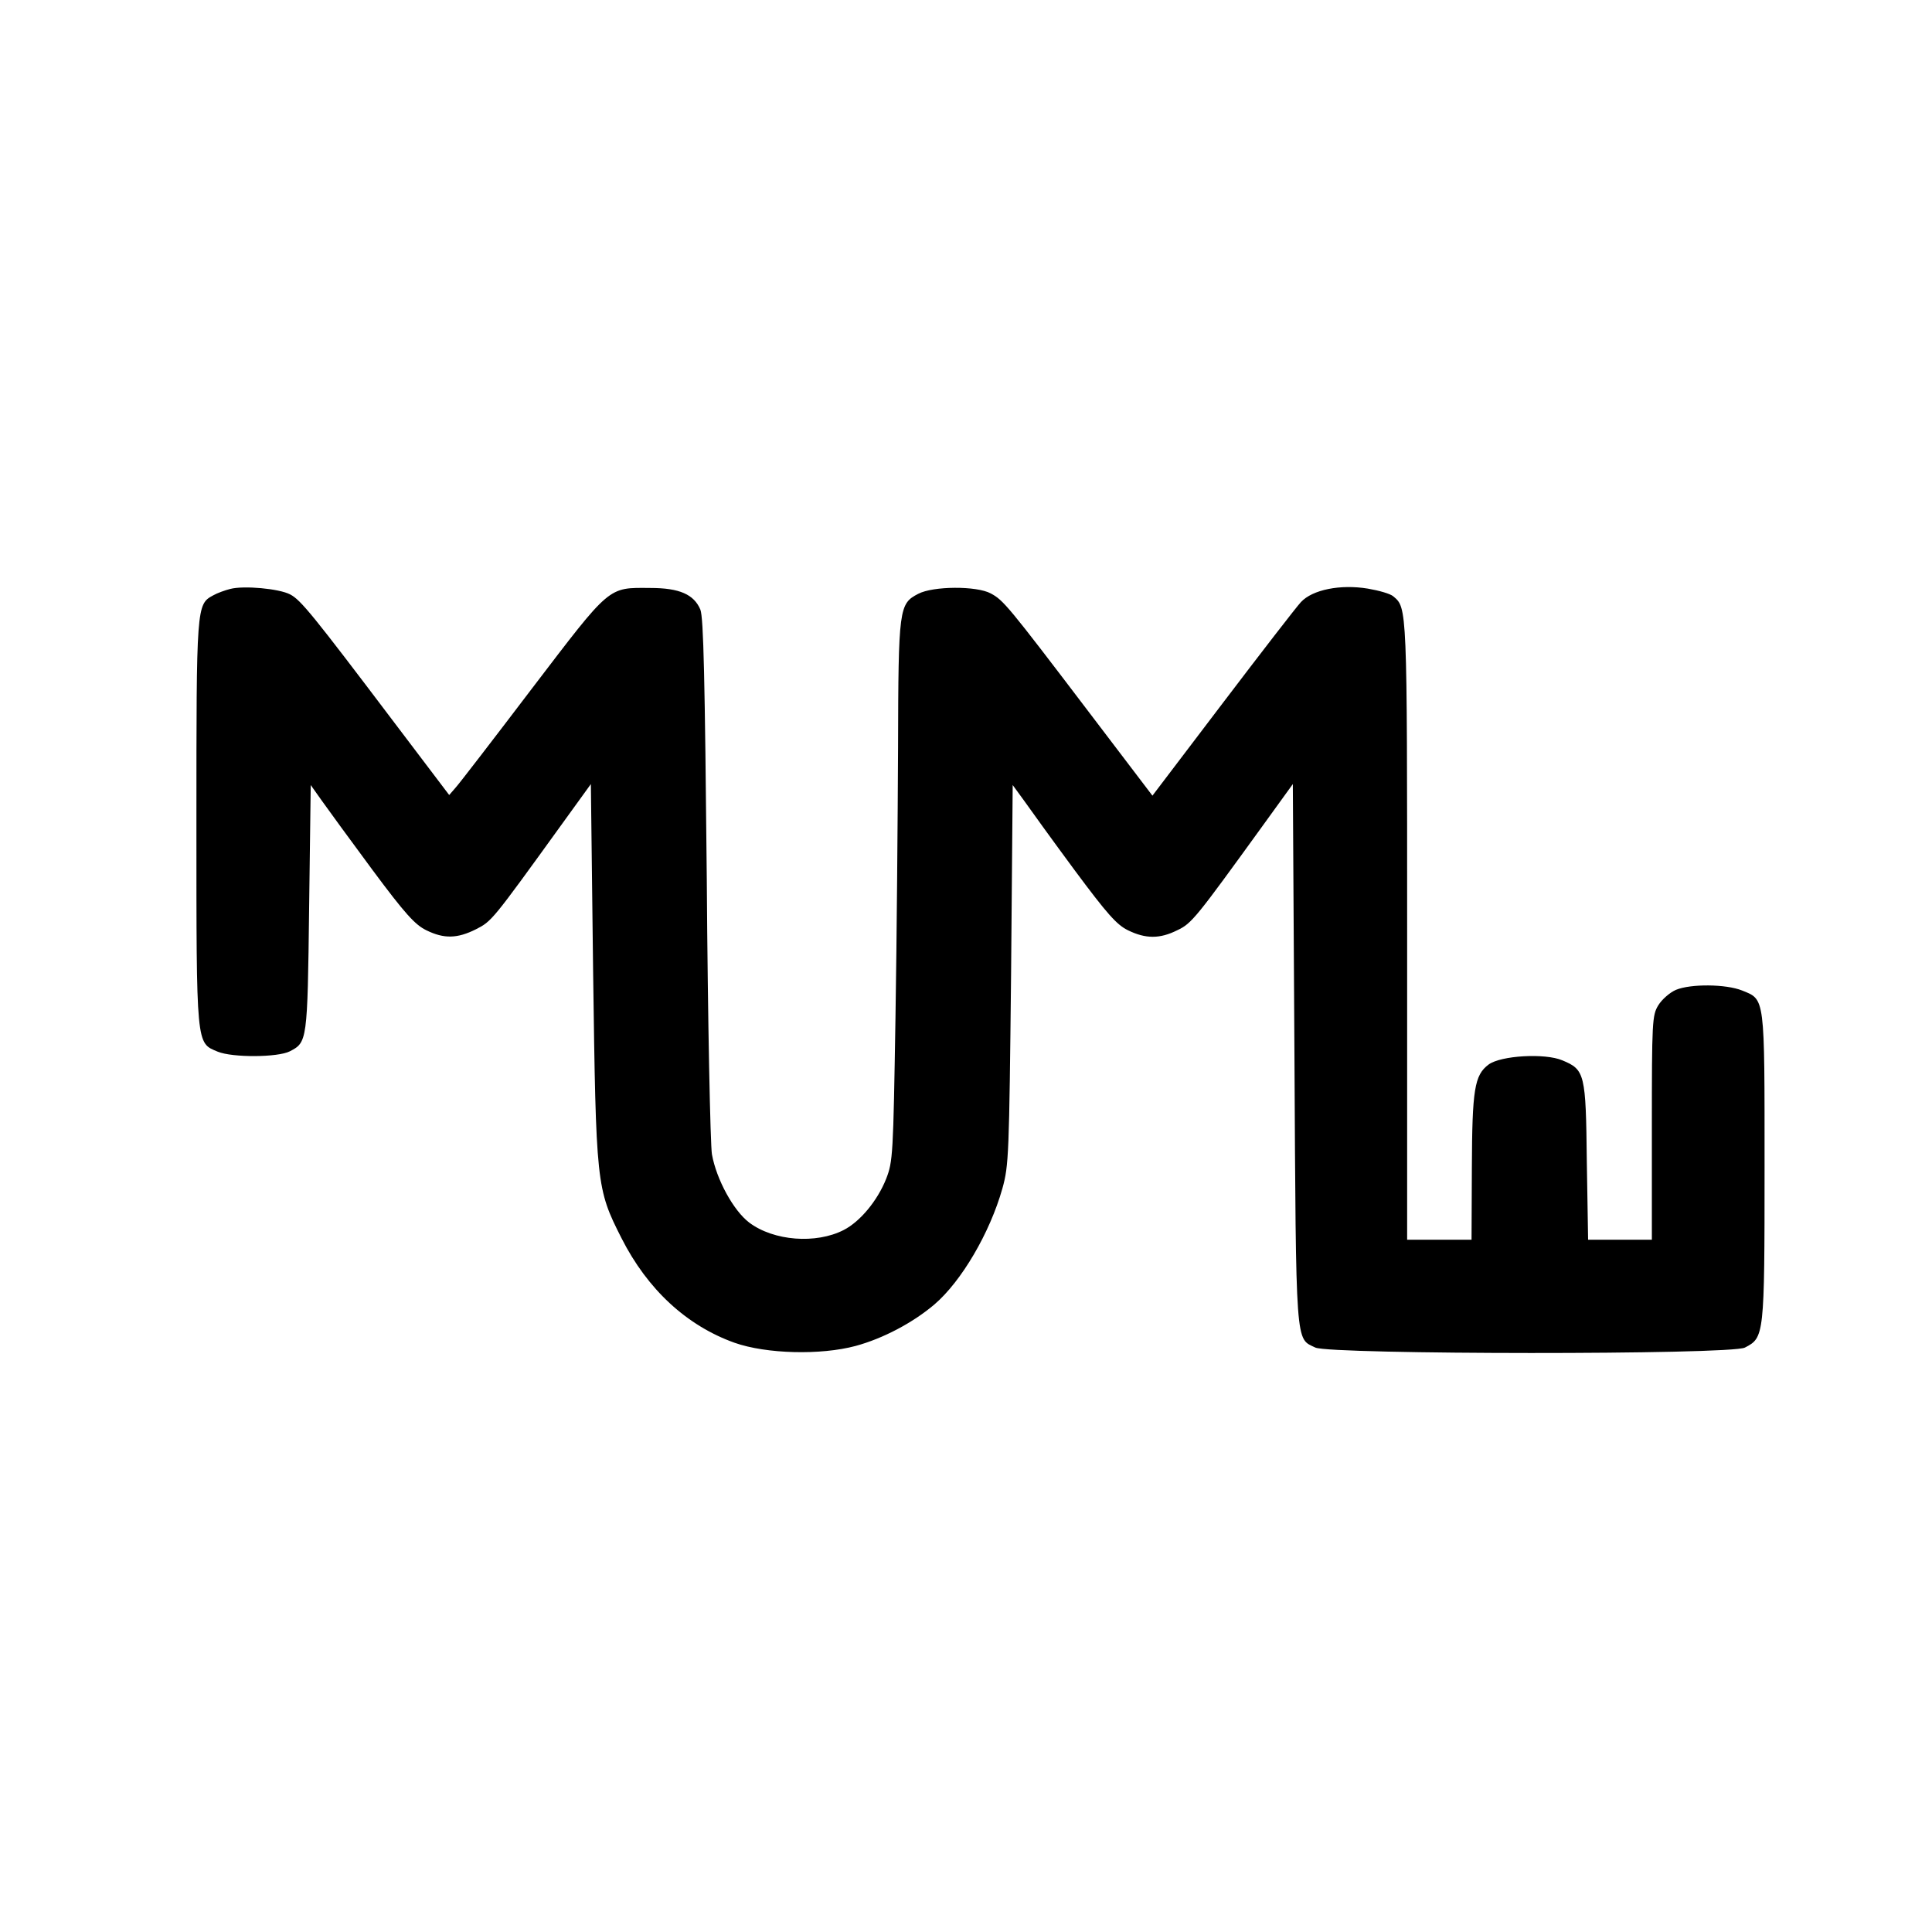
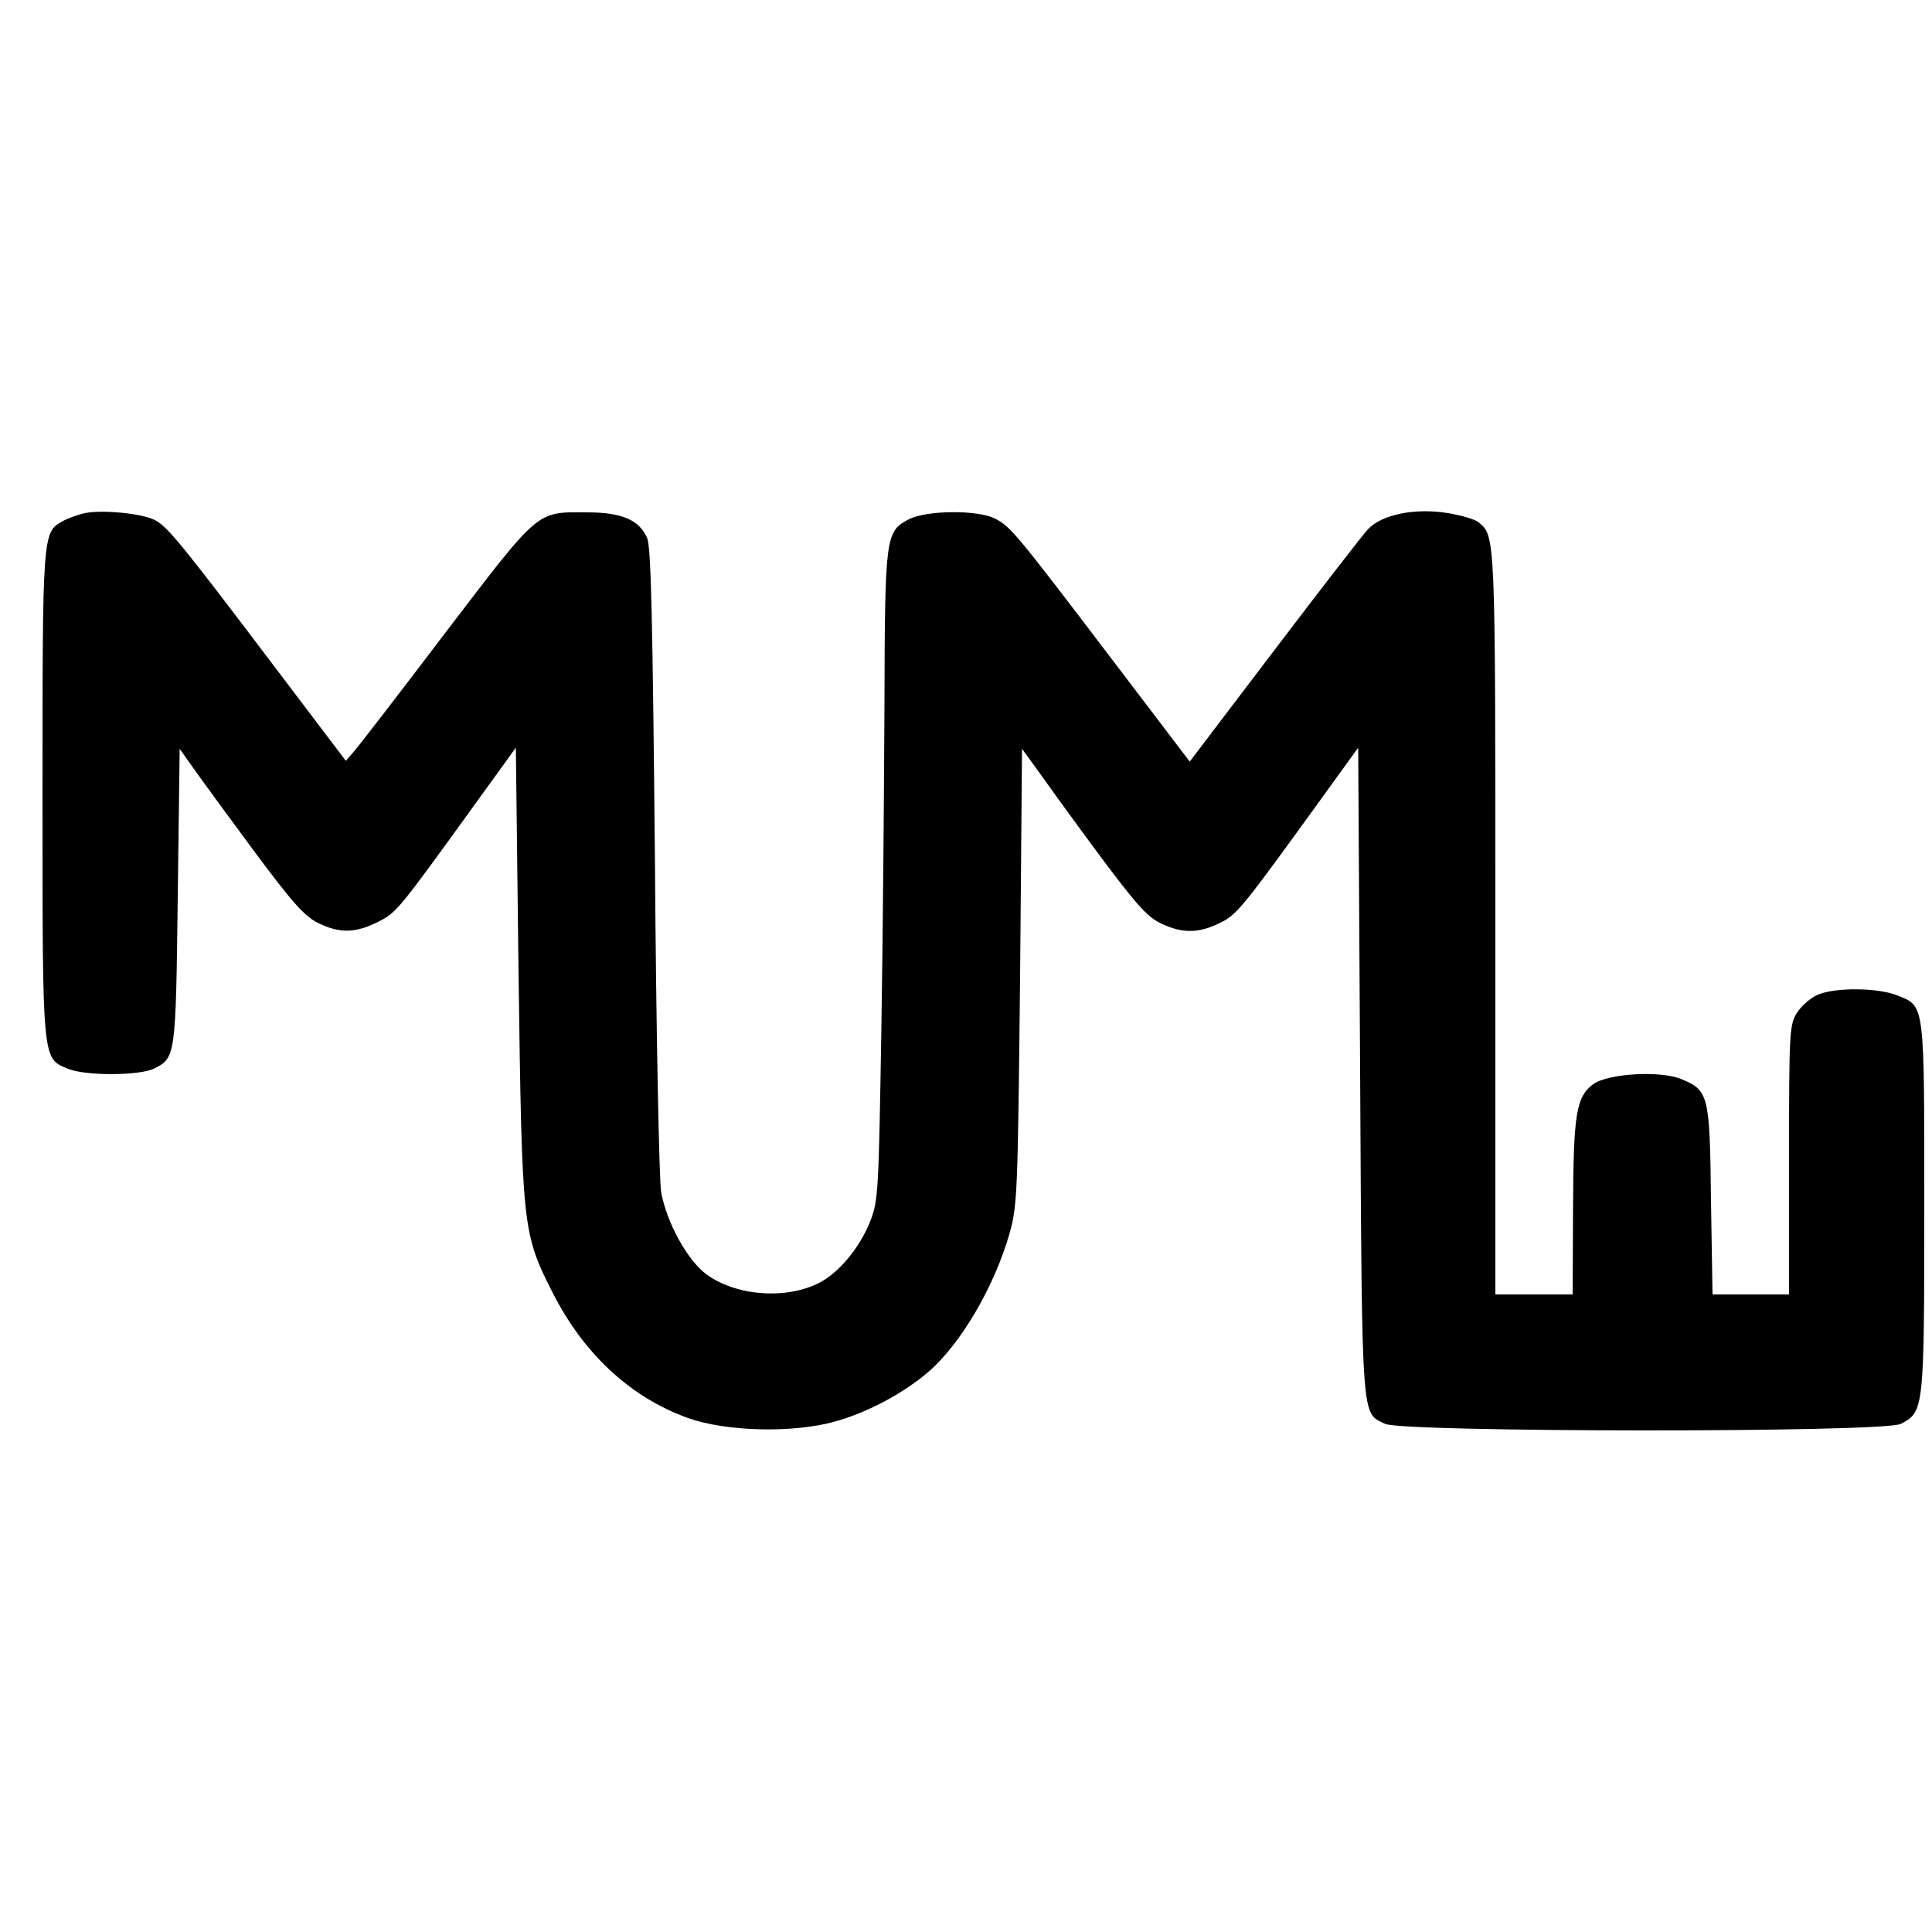
- <svg xmlns="http://www.w3.org/2000/svg" version="1.0" width="600pt" height="600pt" viewBox="0 0 600 600" preserveAspectRatio="xMidYMid meet">
+ <svg xmlns="http://www.w3.org/2000/svg" version="1.0" width="600pt" height="600pt" viewBox="50 170 500 260" preserveAspectRatio="xMidYMid meet">
  <g transform="translate(0,600) scale(0.1,-0.1)" fill="#000000" stroke="none">
    <path d="M715 4171 c-16 -4 -41 -13 -53 -20 -52 -28 -52 -32 -52 -707 0 -698 -1 -682 66 -710 46 -19 187 -18 224 1 54 28 55 30 60 444 l5 383 34 -48 c19 -27 90 -124 158 -216 101 -136 132 -170 167 -187 55 -27 96 -26 154 3 49 25 50 26 263 321 l94 130 7 -585 c9 -660 10 -671 88 -825 81 -160 203 -272 351 -325 99 -35 268 -39 376 -10 85 23 178 72 245 129 84 72 172 222 211 360 20 72 21 104 27 665 l5 588 35 -48 c19 -27 89 -124 157 -216 101 -136 131 -170 166 -187 55 -27 99 -27 153 0 45 21 58 38 265 324 l94 130 5 -840 c5 -920 3 -880 65 -910 48 -22 1291 -23 1334 0 60 31 61 35 61 560 0 534 2 520 -70 549 -50 20 -159 21 -205 2 -19 -8 -44 -30 -55 -48 -19 -31 -20 -50 -20 -380 l0 -348 -99 0 -99 0 -4 243 c-3 273 -6 285 -76 314 -54 23 -191 15 -229 -13 -44 -33 -51 -77 -52 -321 l-1 -223 -100 0 -100 0 0 960 c0 1009 0 1002 -43 1038 -9 8 -44 18 -79 24 -85 14 -172 -3 -208 -42 -14 -15 -123 -156 -243 -314 l-218 -287 -200 263 c-250 329 -263 344 -302 365 -44 24 -179 23 -225 -1 -60 -31 -62 -43 -63 -478 -1 -216 -4 -593 -8 -838 -7 -428 -8 -447 -29 -501 -27 -68 -81 -133 -132 -159 -86 -44 -217 -34 -293 23 -49 37 -102 134 -116 212 -5 28 -13 412 -16 855 -6 624 -10 812 -20 837 -20 47 -65 67 -155 67 -133 1 -122 10 -367 -311 -120 -158 -227 -297 -238 -309 l-20 -23 -175 231 c-248 328 -286 375 -319 392 -34 18 -144 28 -186 17z" />
  </g>
</svg>
